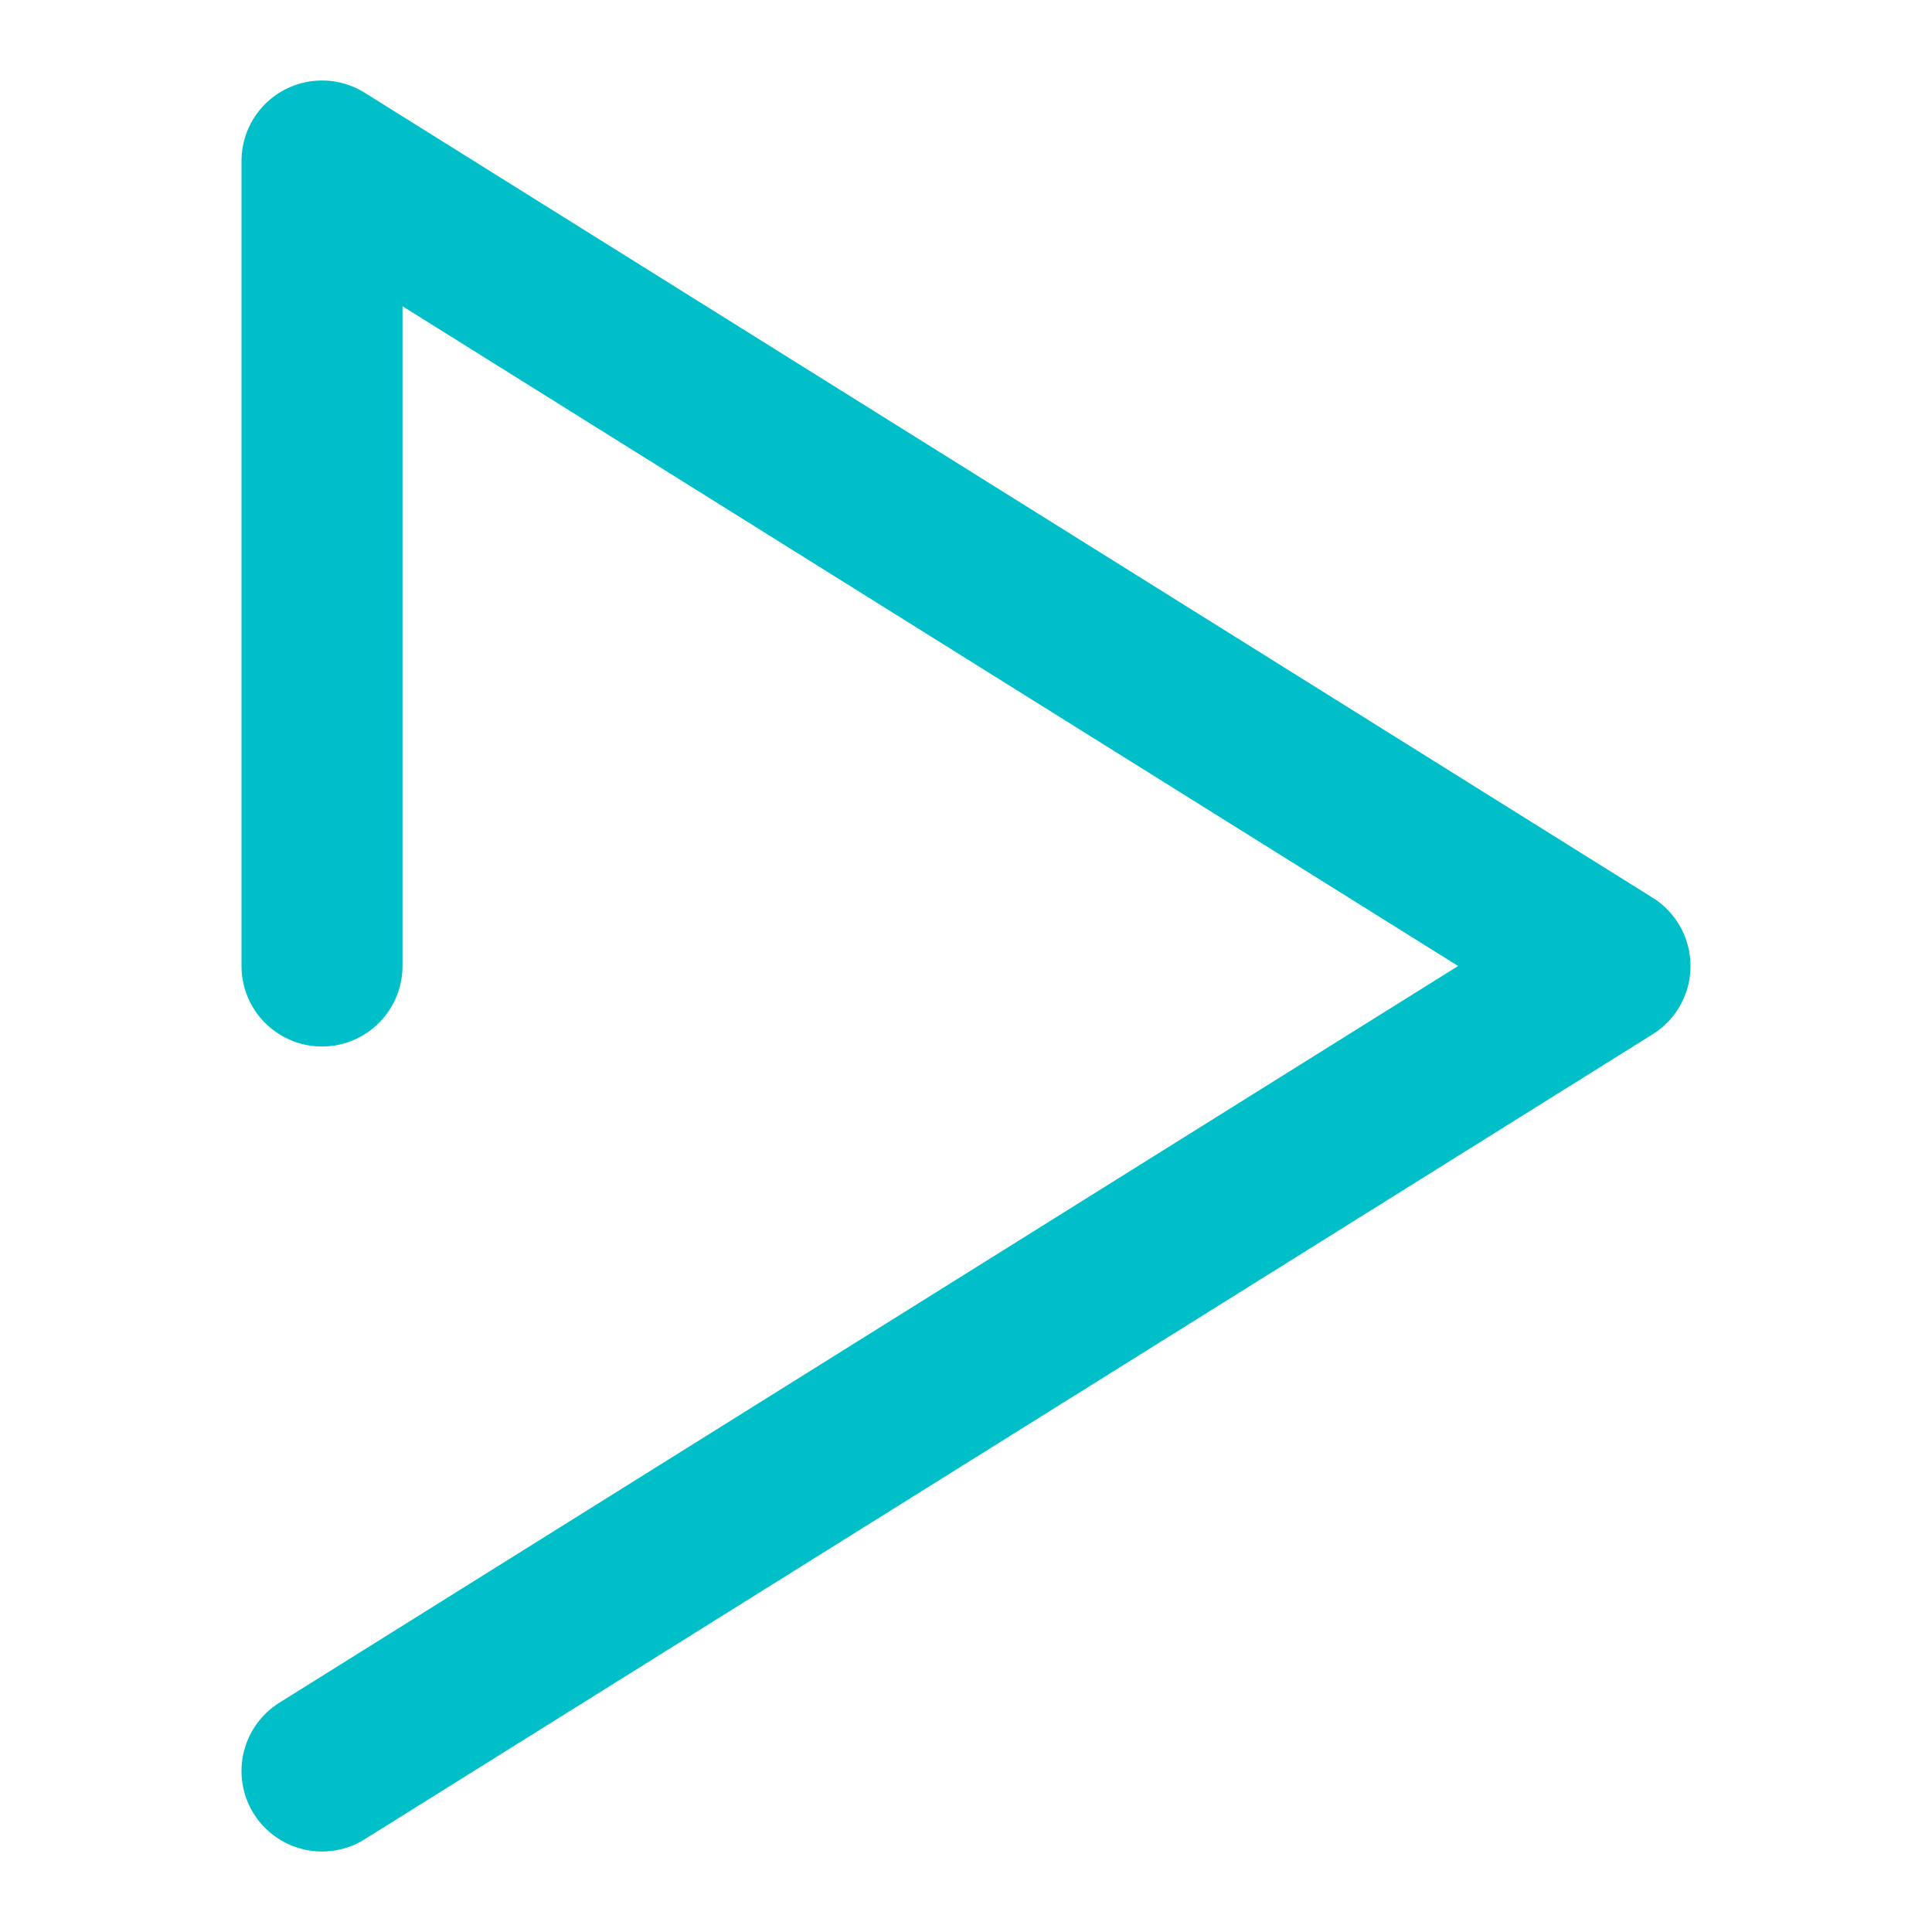
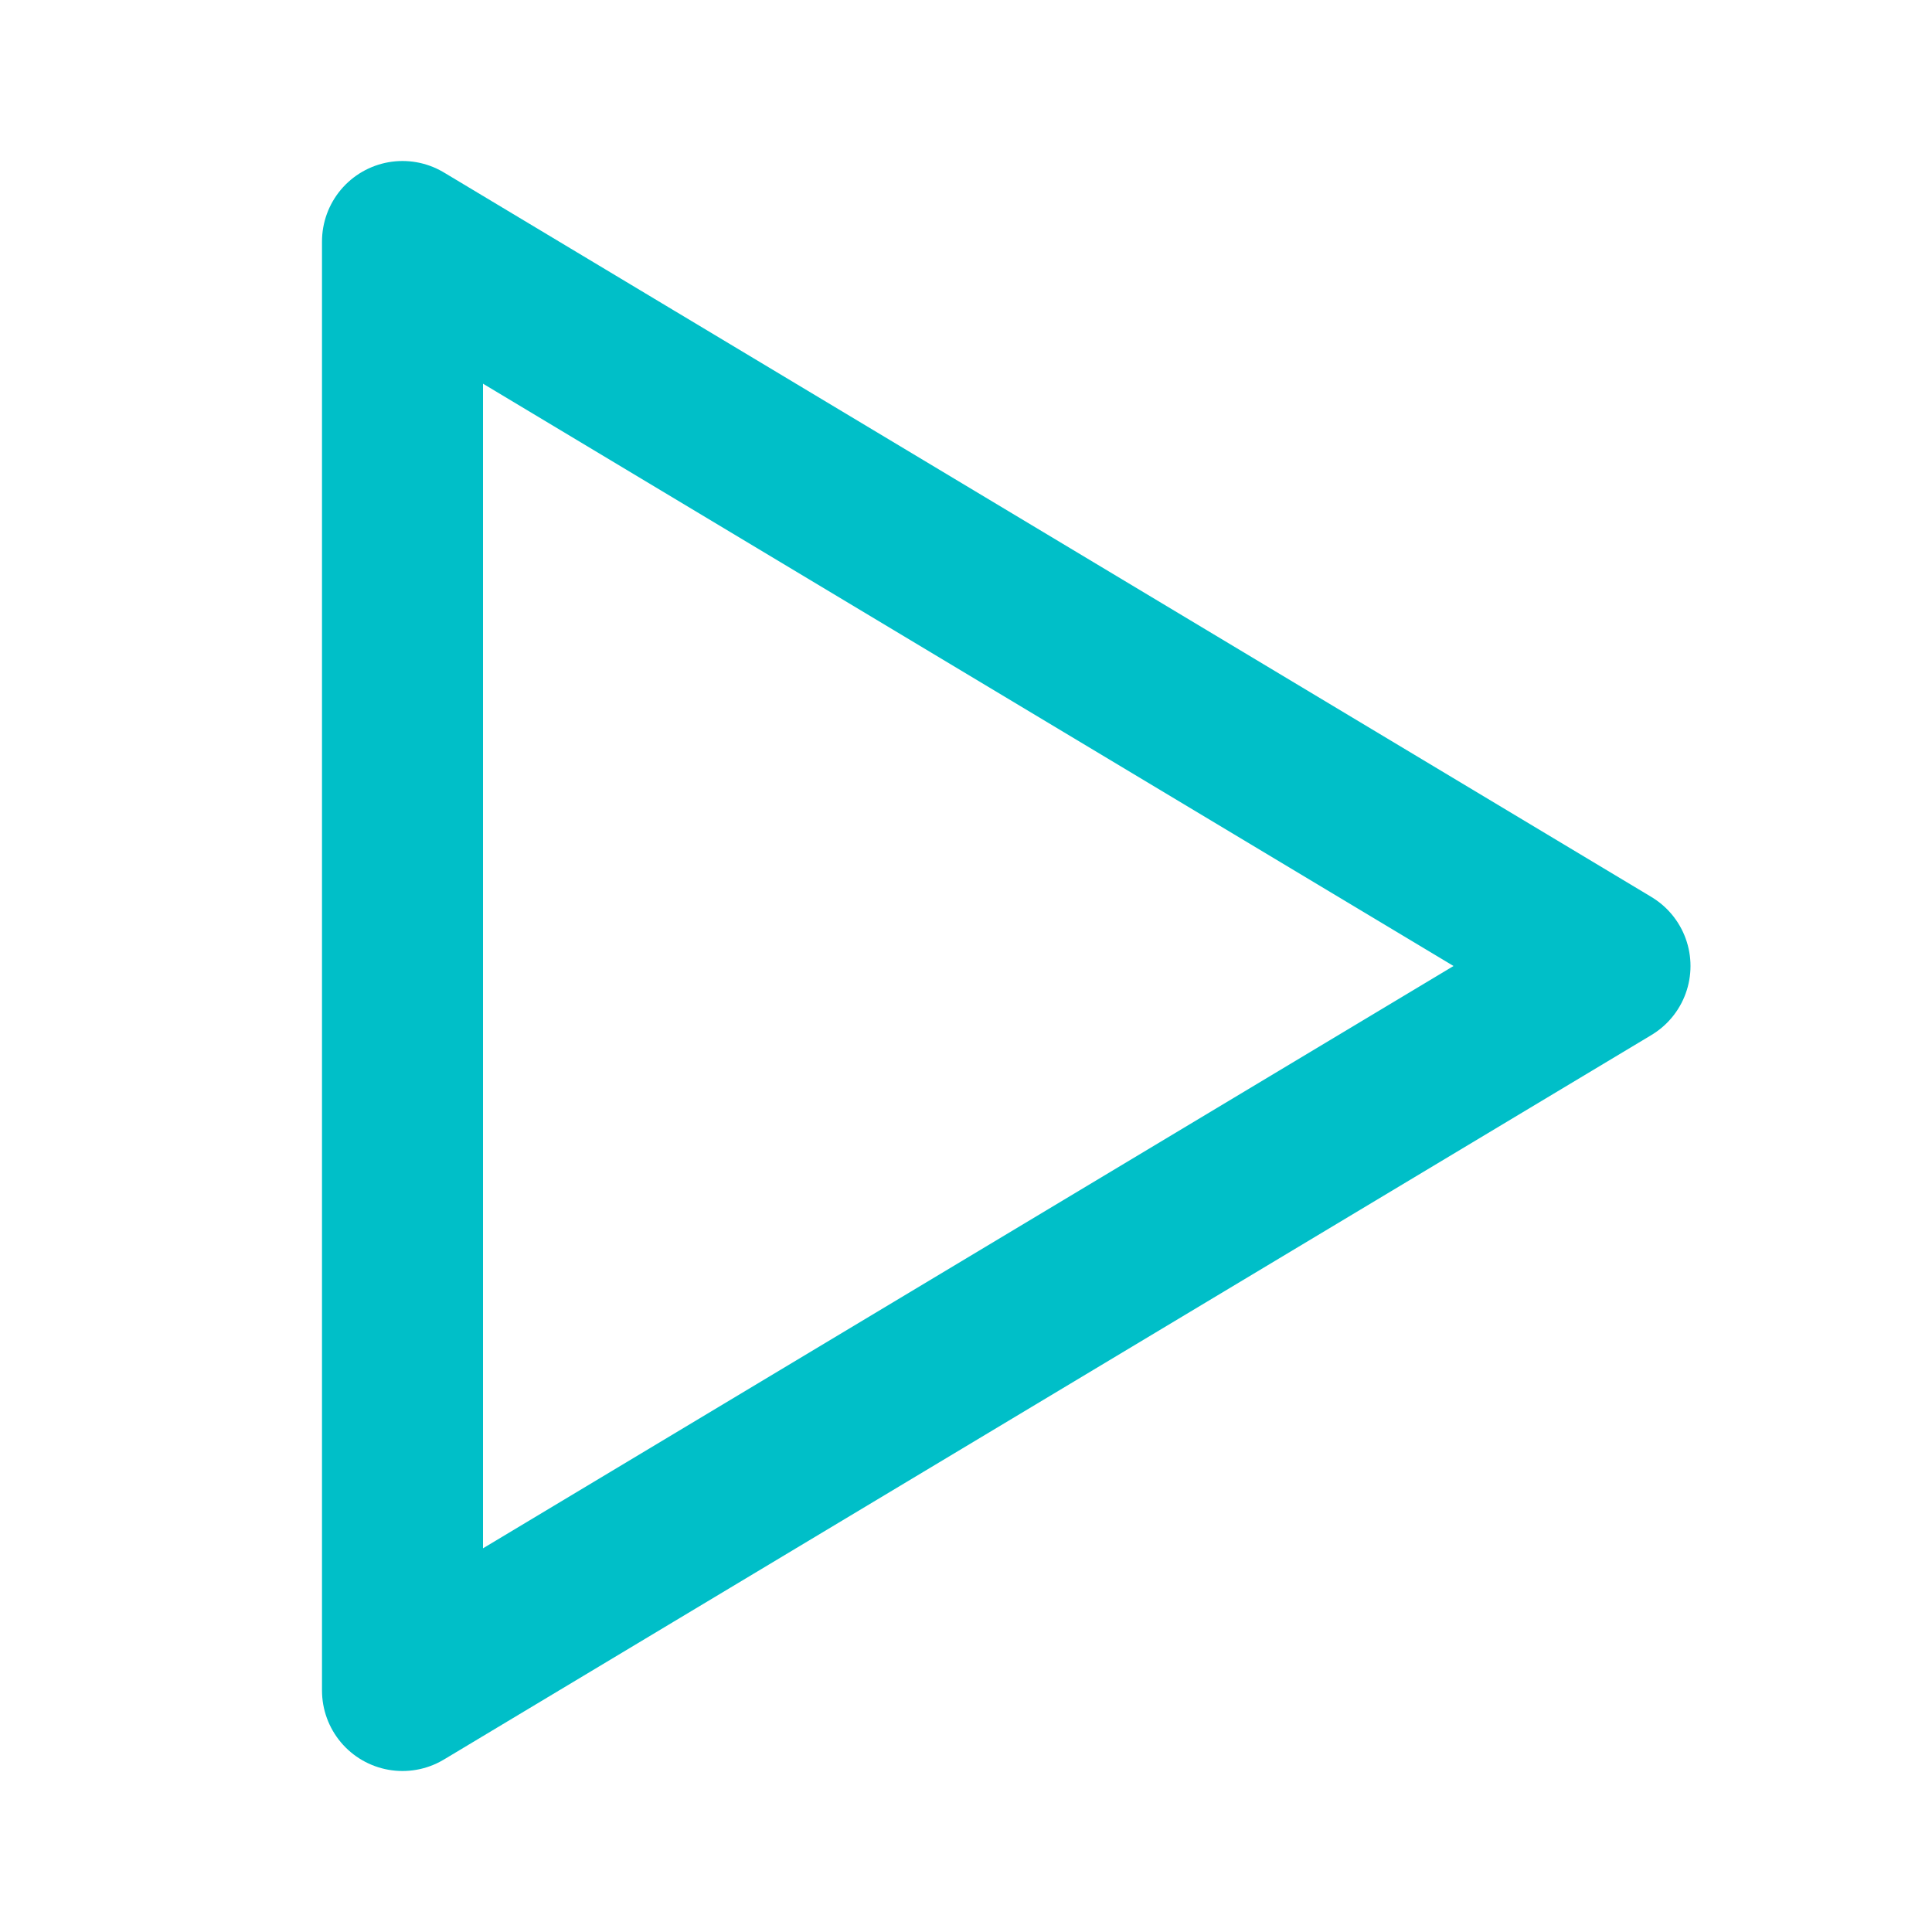
<svg xmlns="http://www.w3.org/2000/svg" width="24" height="24" viewBox="0 0 24 24" fill="none" stroke="#00BFC8" stroke-width="2" stroke-linejoin="round" stroke-linecap="round">
-   <path d="M4 2 L20 12 L4 22 M4 2 L4 12" />
+   <path d="M5 3 L20 12 L5 21 L5 3" />
</svg>
